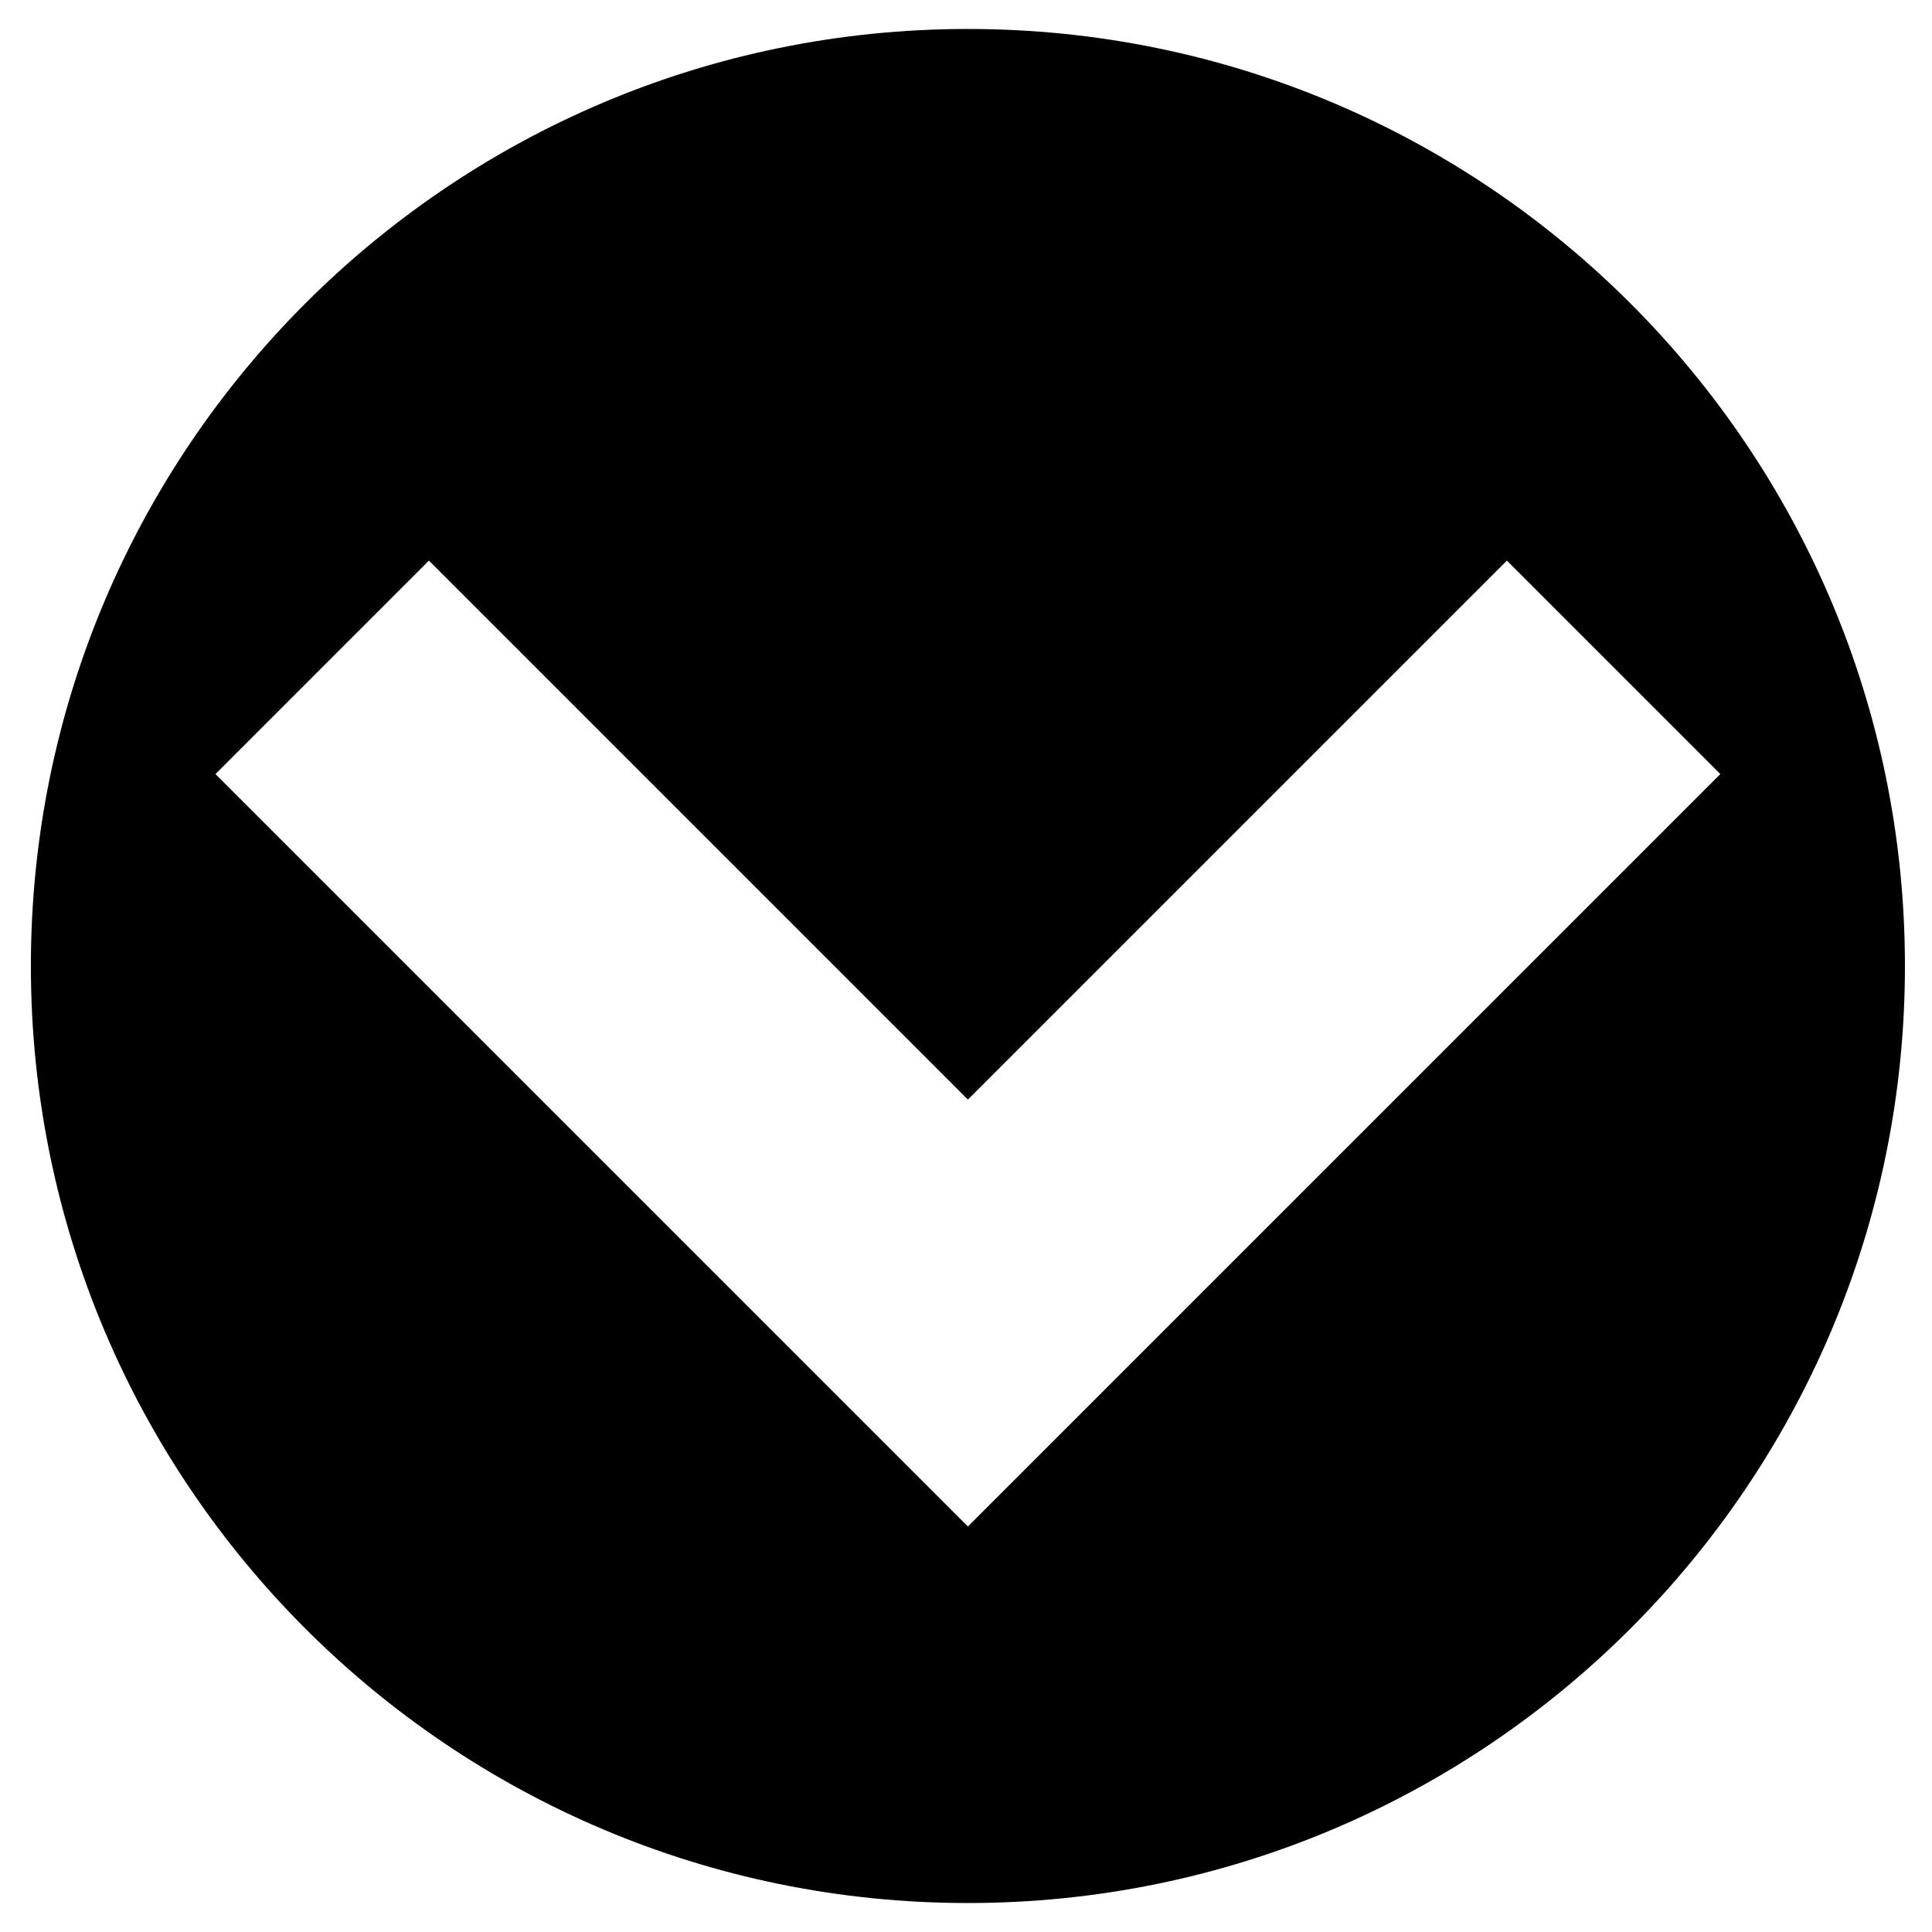
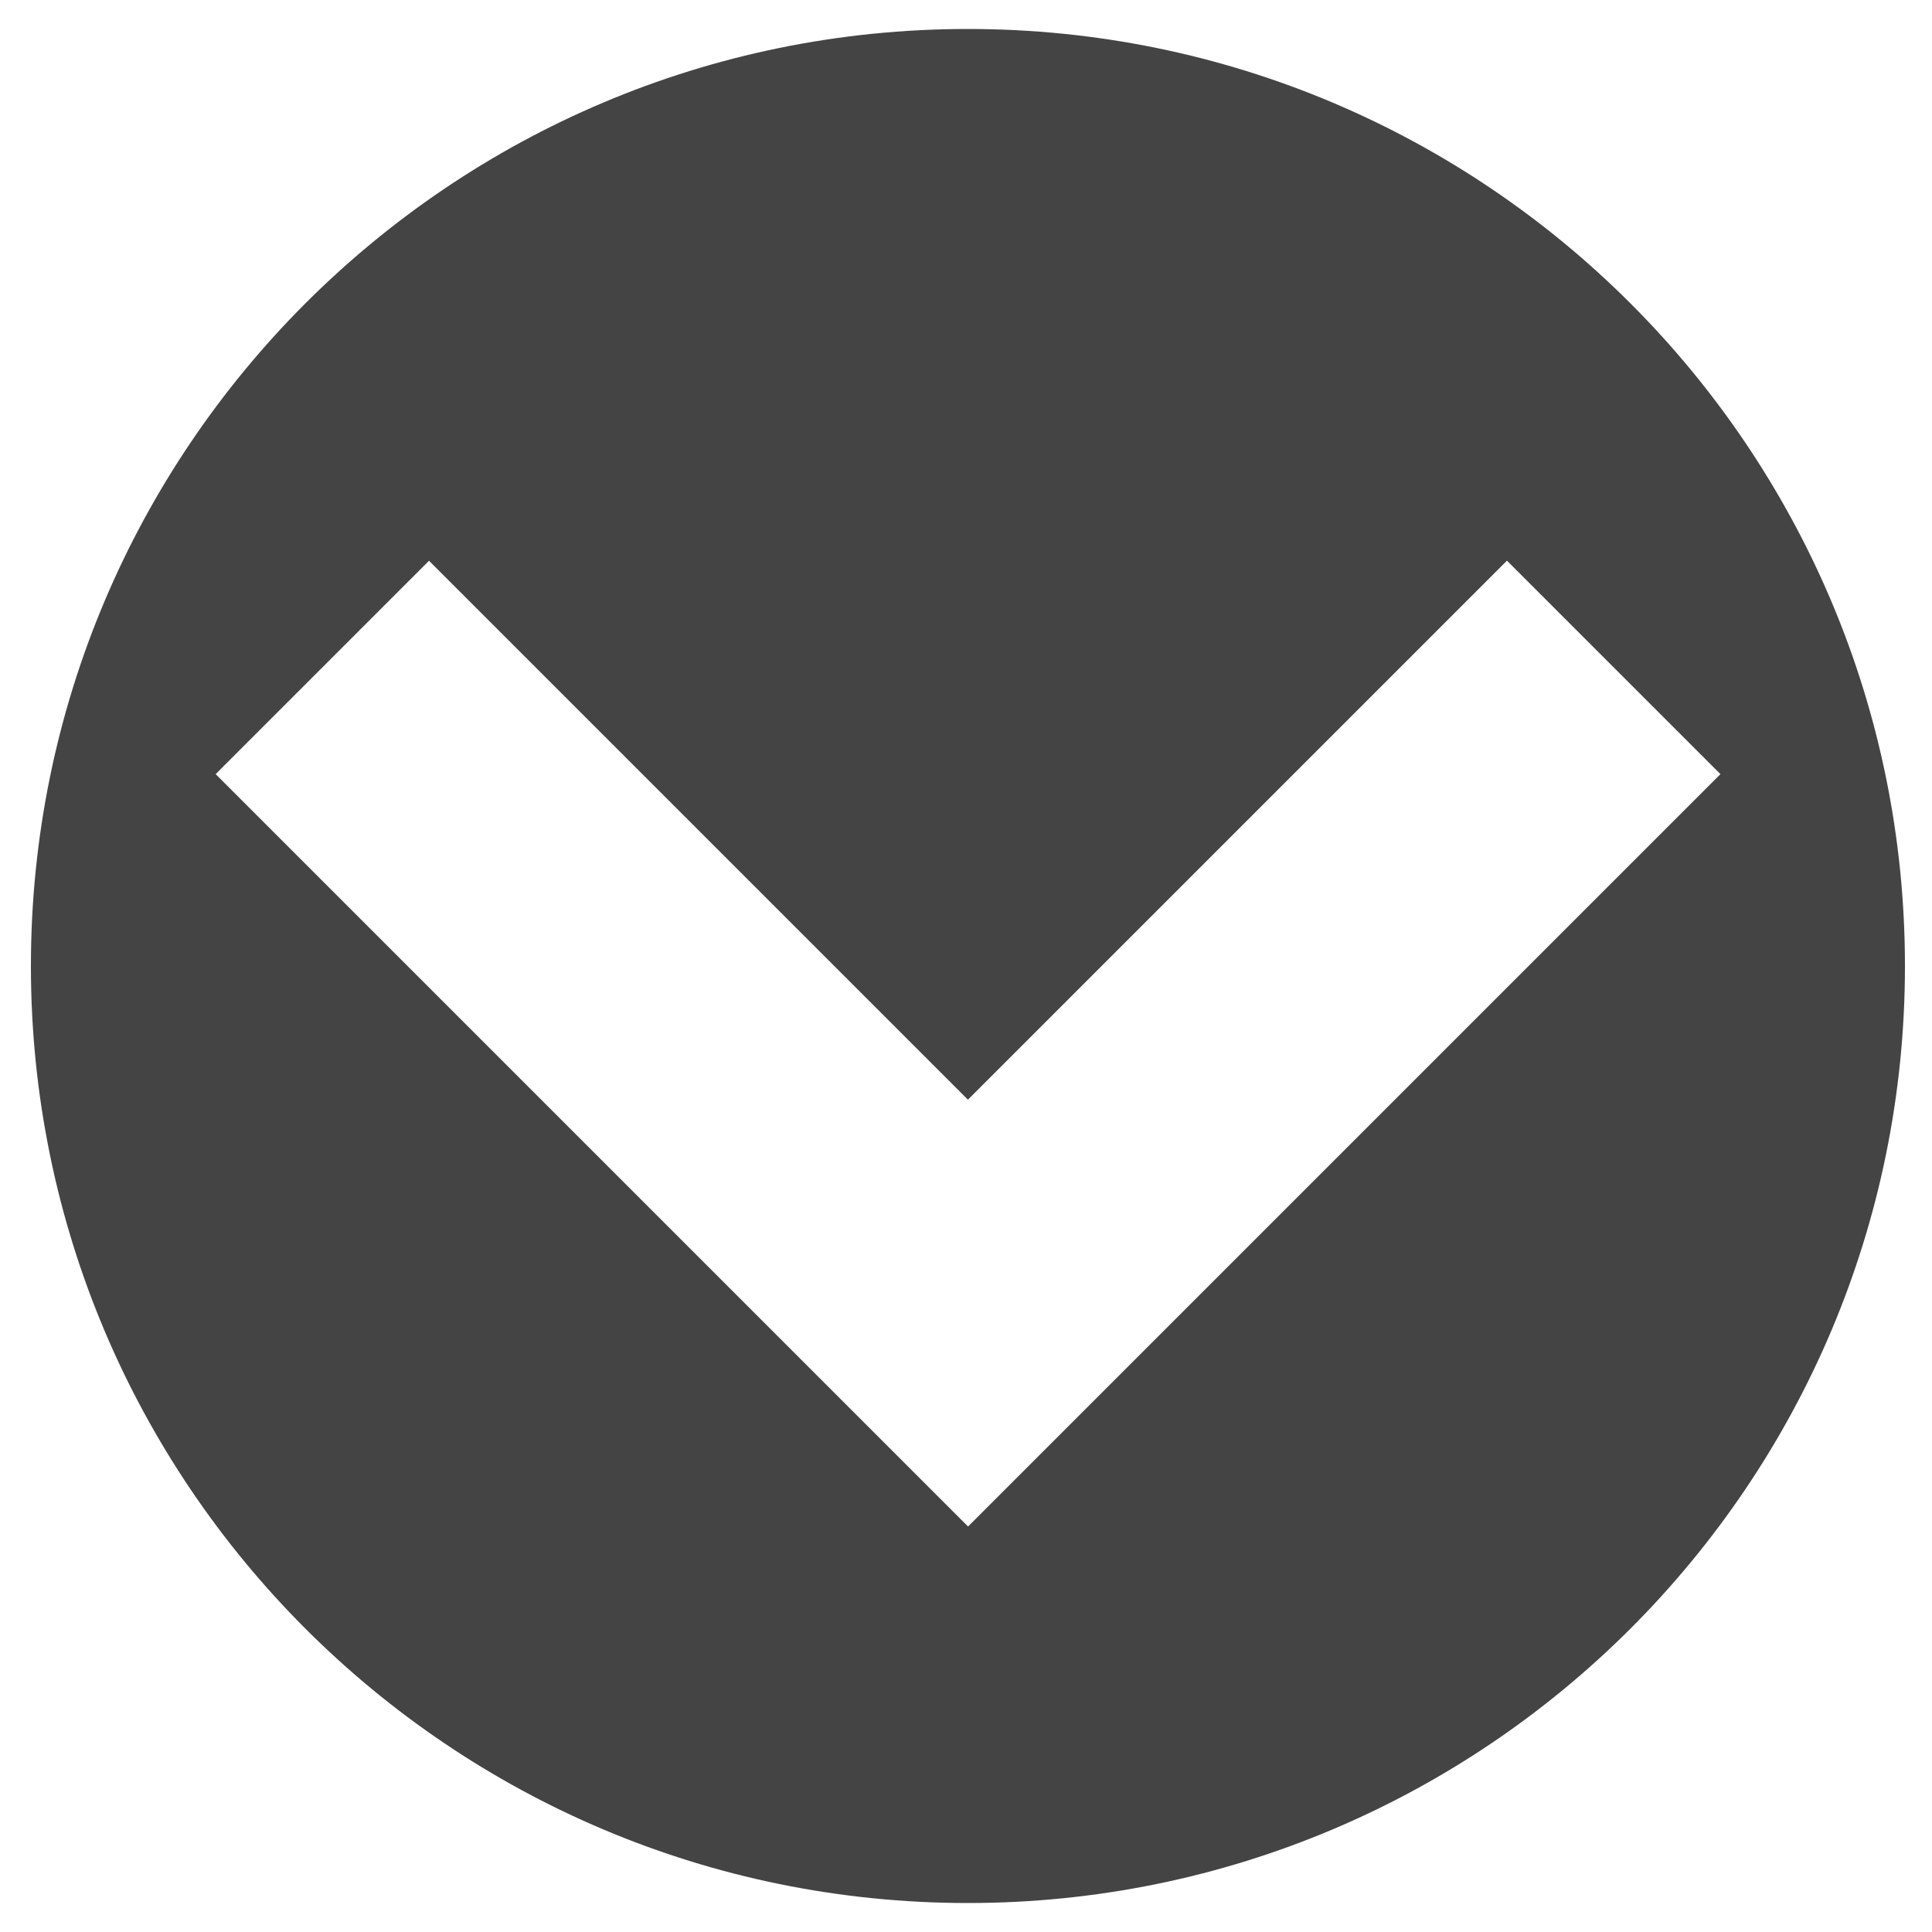
- <svg xmlns="http://www.w3.org/2000/svg" version="1.1" id="Layer_1" x="0px" y="0px" width="256px" height="256px" viewBox="0 0 256 256" enable-background="new 0 0 256 256" xml:space="preserve">
-   <path d="M128.253,252.161c68.572,0,124.161-55.589,124.161-124.161c0-68.572-55.588-124.161-124.161-124.161  C59.681,3.839,4.092,59.428,4.092,128C4.092,196.572,59.681,252.161,128.253,252.161z M56.835,74.283l71.418,71.418l71.418-71.418  l28.284,28.284l-99.702,99.702l-99.702-99.702L56.835,74.283z" />
+ <svg xmlns="http://www.w3.org/2000/svg" version="1.1" width="16" height="16" viewBox="0 0 16 16">
+   <path d="M8.016 15.76c4.286 0 7.76-3.474 7.76-7.76s-3.474-7.76-7.76-7.76c-4.286 0-7.76 3.474-7.76 7.76s3.474 7.76 7.76 7.76zM3.552 4.643l4.464 4.464 4.464-4.464 1.768 1.768-6.231 6.231-6.231-6.231 1.768-1.768z" fill="#444444" />
</svg>
